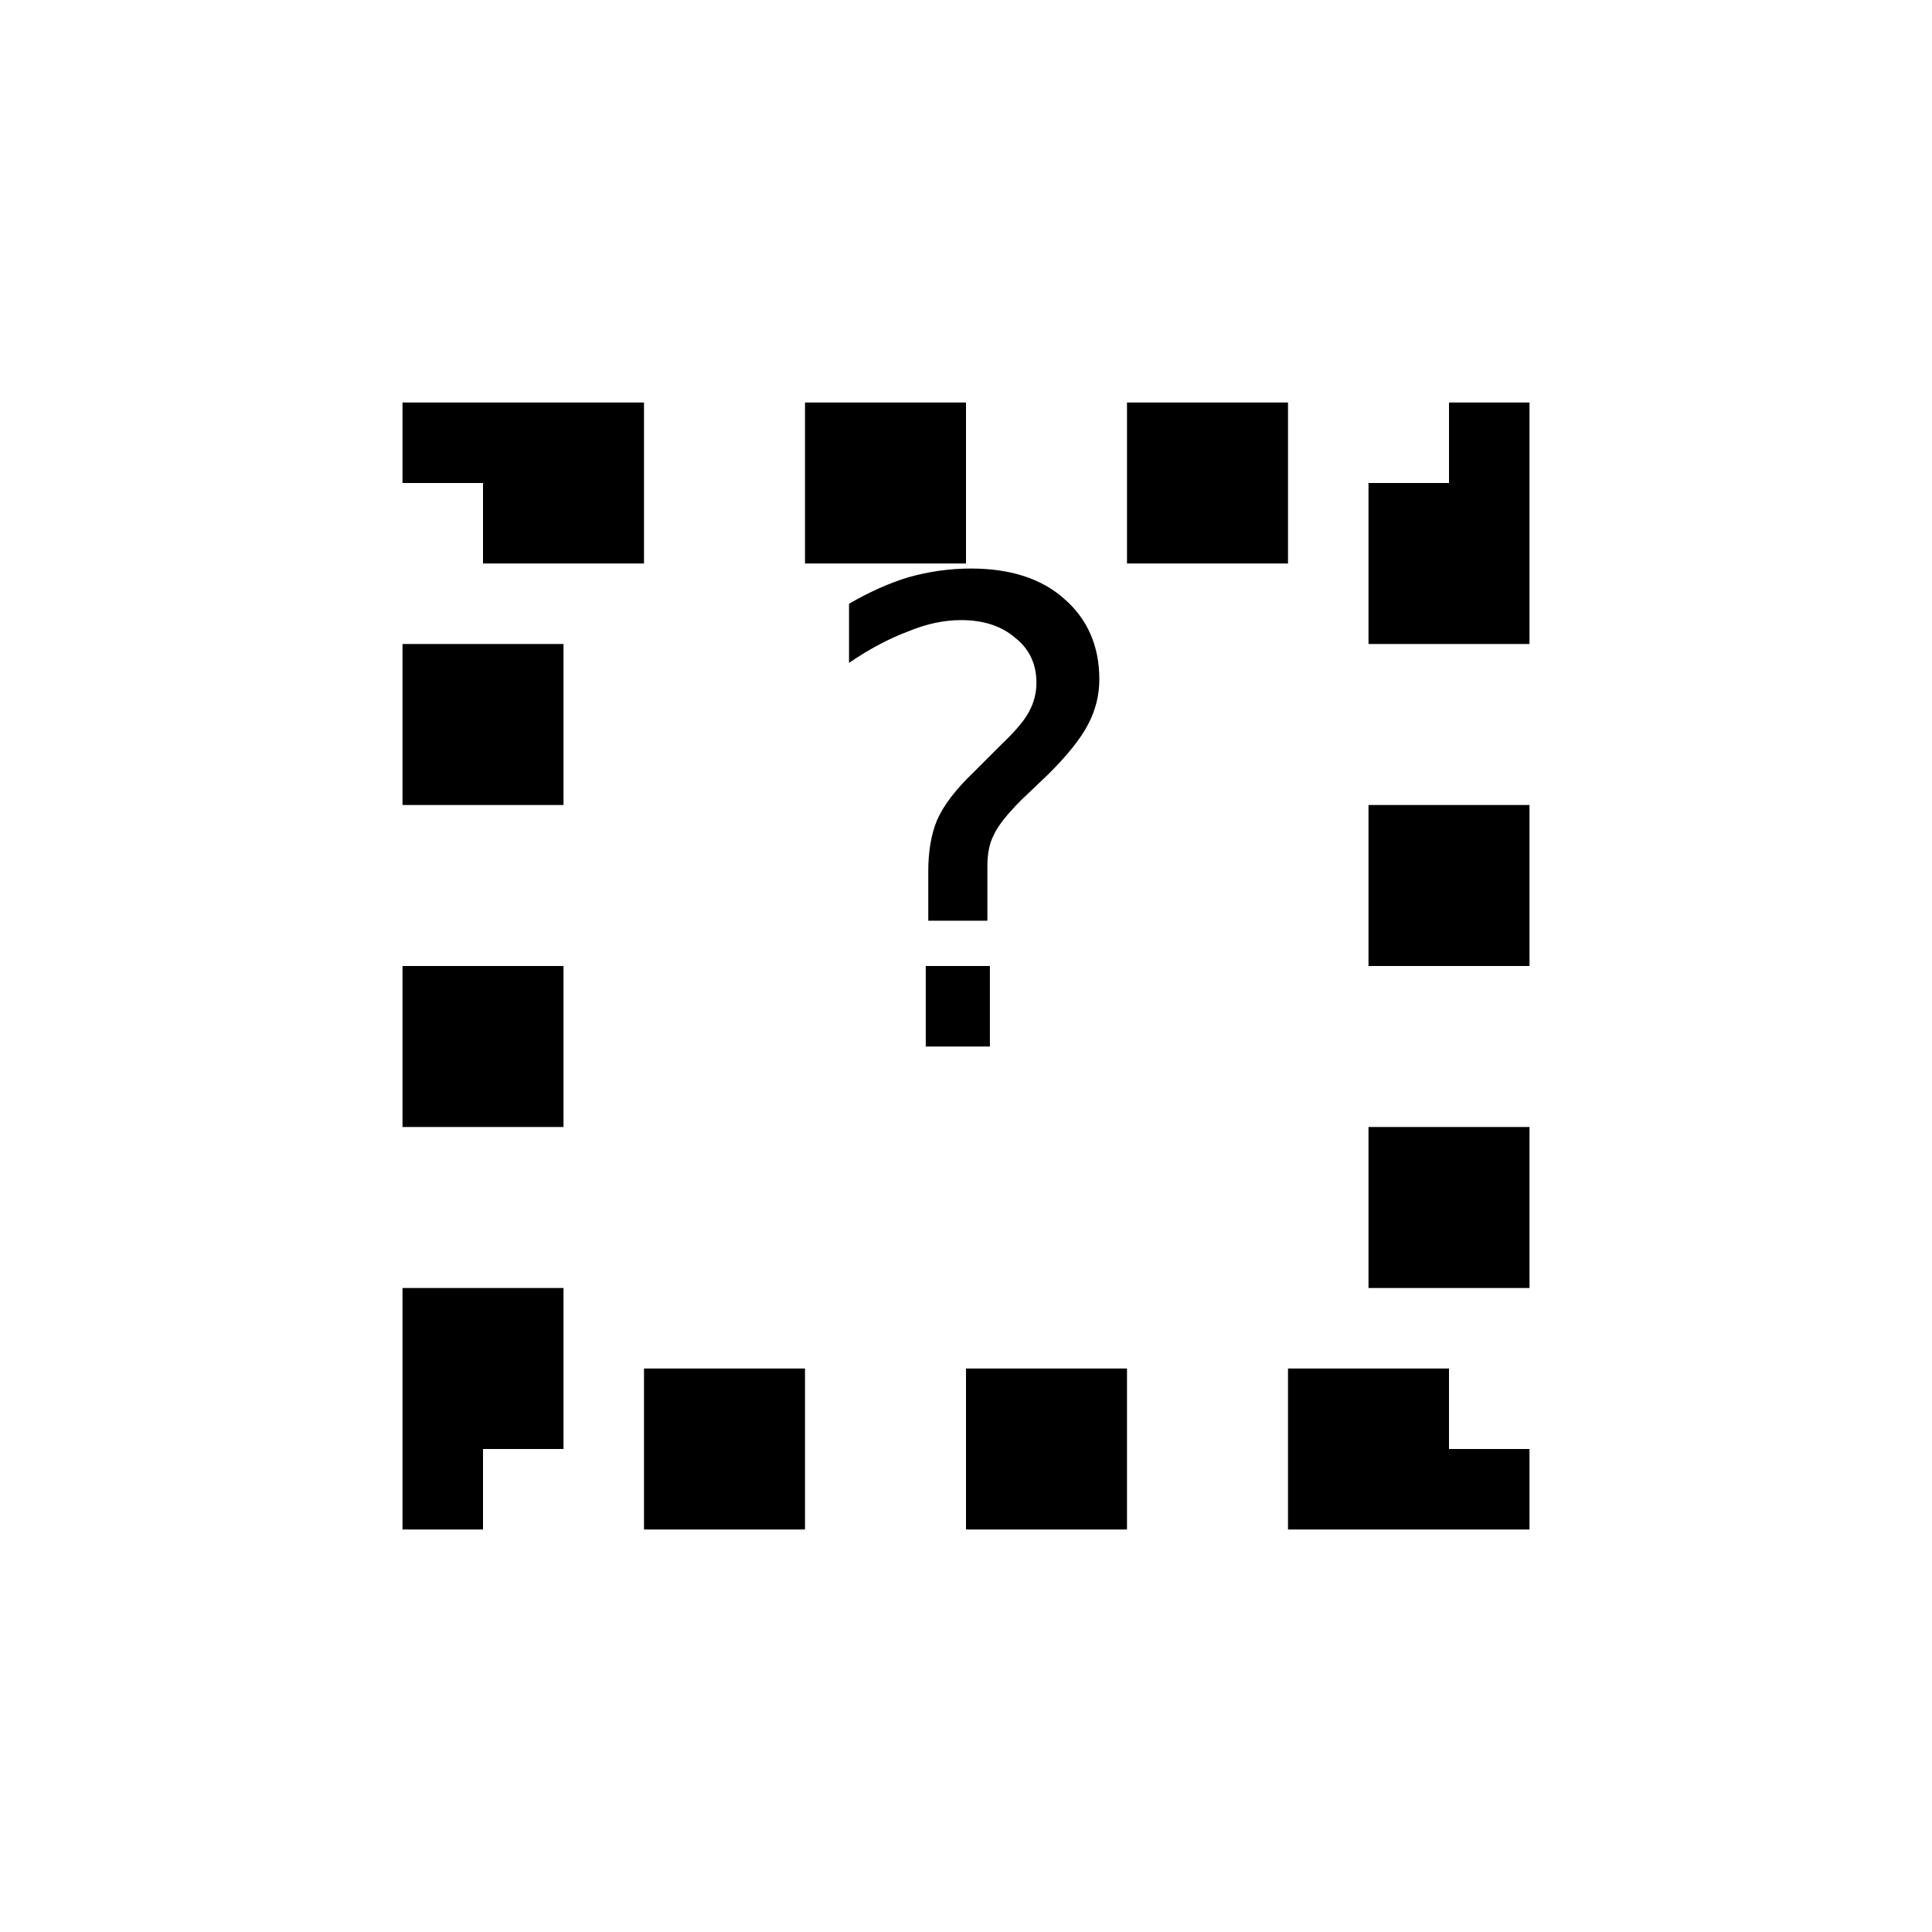
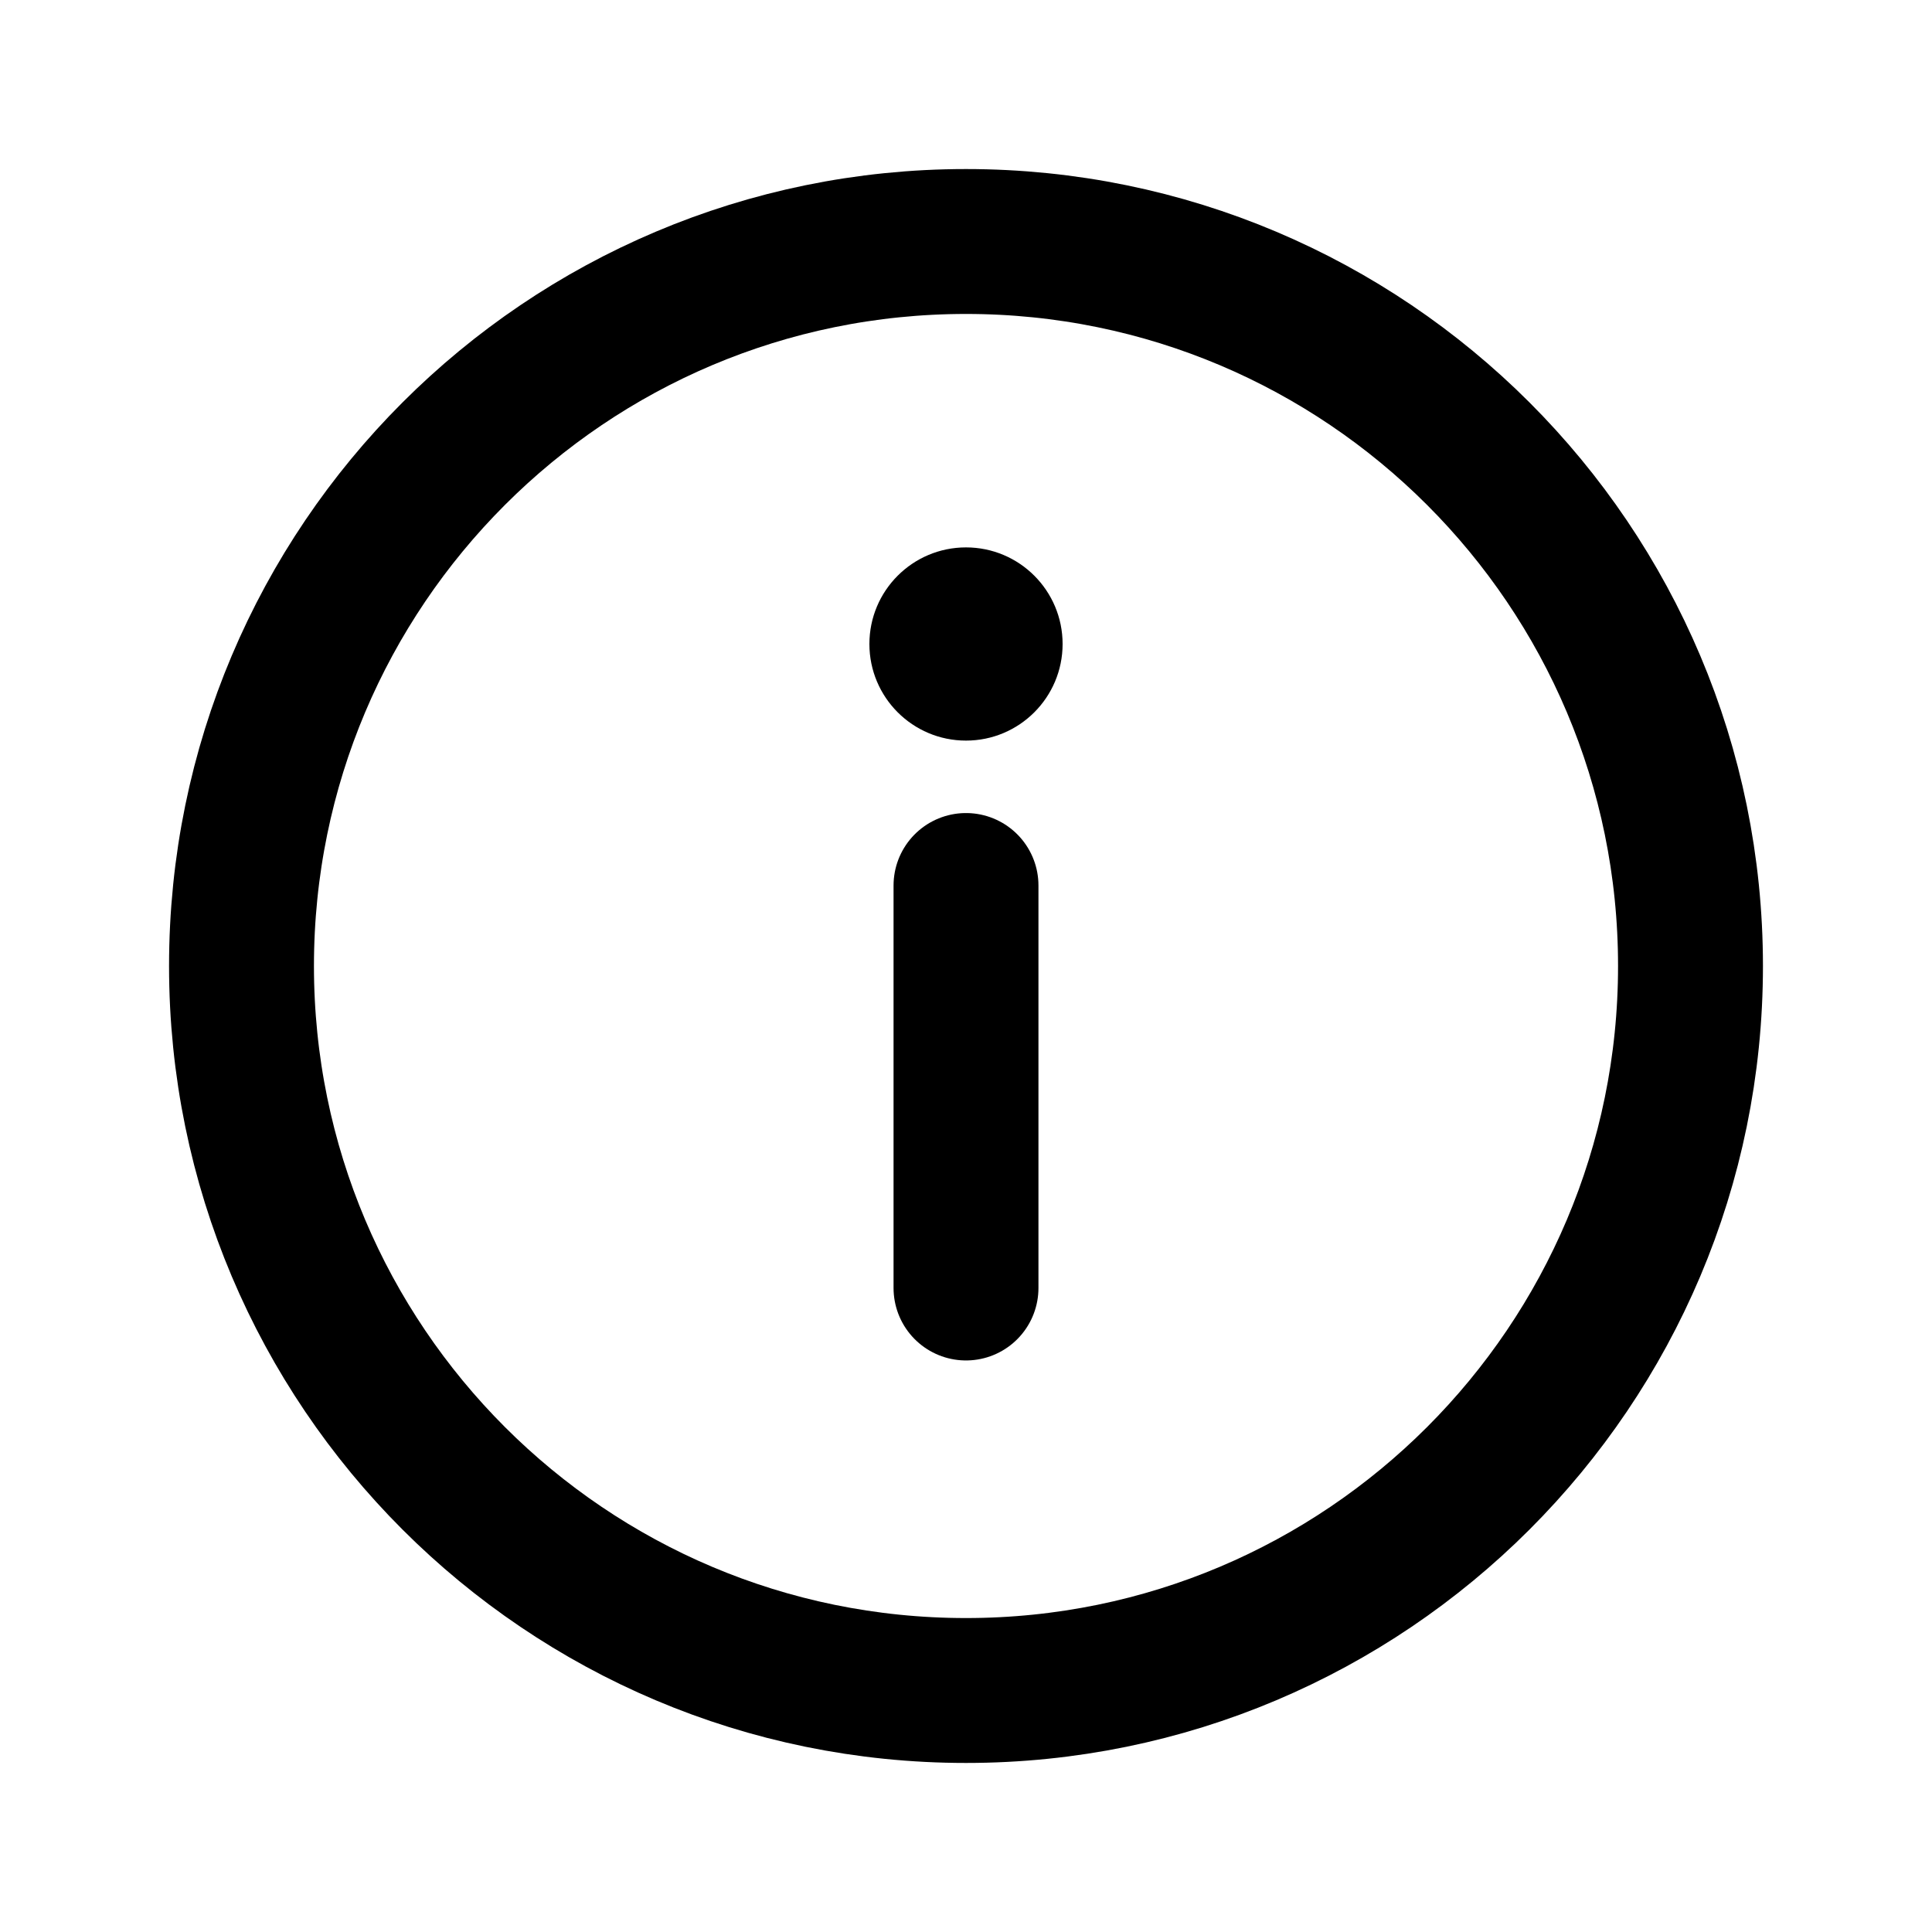
<svg xmlns="http://www.w3.org/2000/svg" width="24" height="24" viewBox="0 0 24 24" fill="none">
-   <rect x="6" y="6" width="12" height="12" stroke="currentColor" stroke-width="2" fill="none" stroke-dasharray="2,2" />
-   <text x="12" y="13" font-family="monospace" font-size="8" fill="currentColor" text-anchor="middle">?</text>
+   <circle cx="12" cy="12" r="9" stroke="currentColor" stroke-width="1.8" />
+   <circle cx="12" cy="8" r="1.2" fill="currentColor" />
+   <path d="M12 11V16" stroke="currentColor" stroke-width="1.8" stroke-linecap="round" />
</svg>
